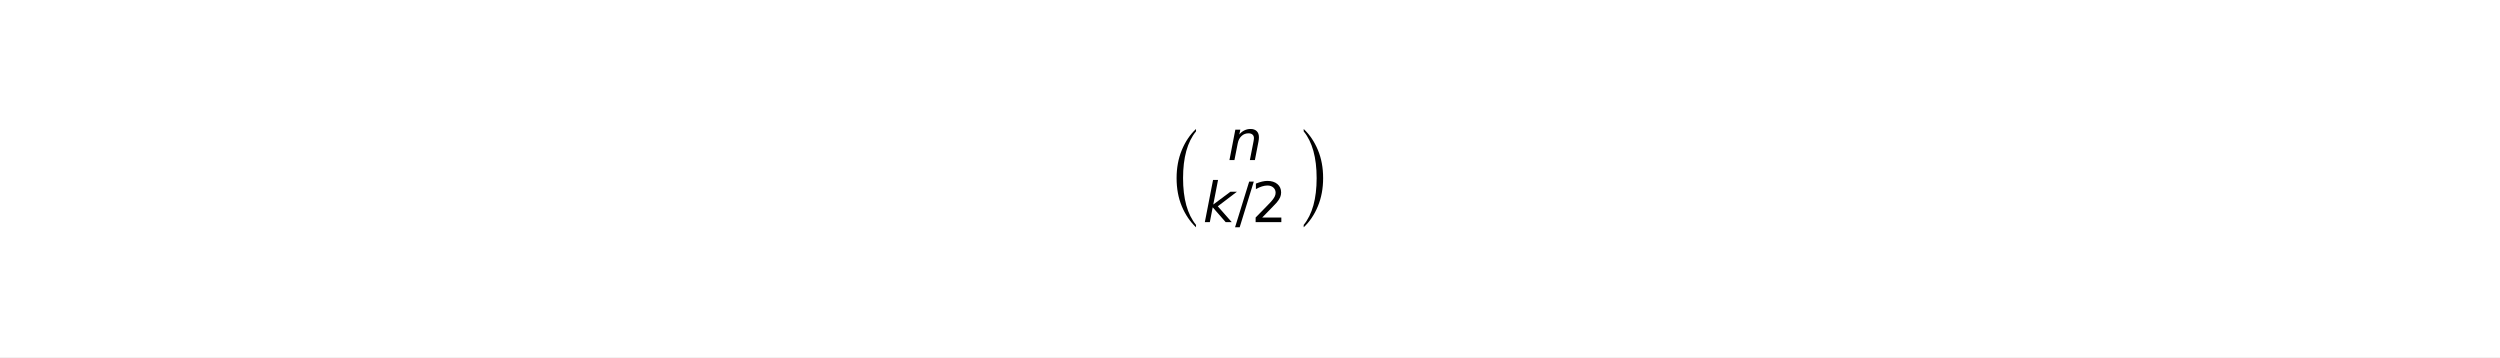
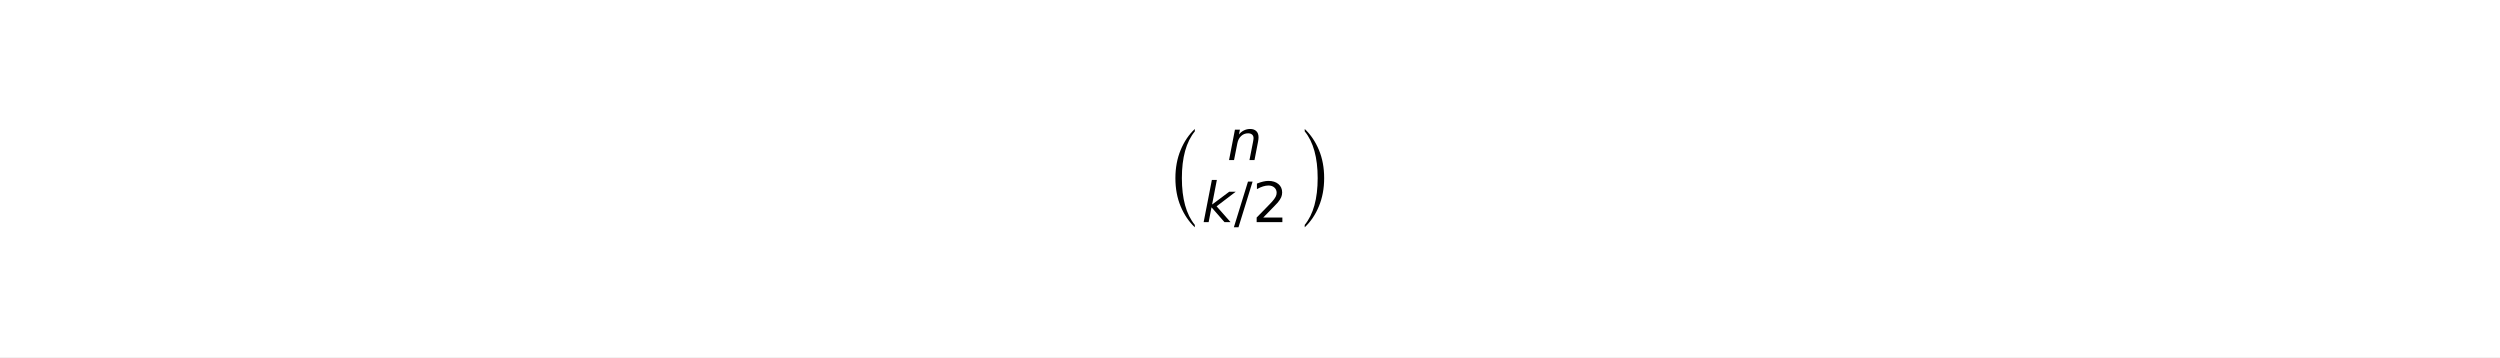
<svg xmlns="http://www.w3.org/2000/svg" xmlns:xlink="http://www.w3.org/1999/xlink" width="378pt" height="54pt" viewBox="0 0 378 54" version="1.1">
  <defs>
    <style type="text/css">*{stroke-linejoin: round; stroke-linecap: butt}</style>
  </defs>
  <g id="figure_1">
    <g id="patch_1">
      <path d="M 0 54  L 378 54  L 378 0  L 0 0  z " style="fill: #ffffff" />
    </g>
    <g id="text_1">
-       <g transform="translate(176.22 28.74) scale(0.12 -0.12)">
+       <g transform="translate(176.04 28.74) scale(0.12 -0.12)">
        <defs>
          <path id="STIXSizeOneSym-Regular-28" d="M 2445 -858  L 2445 -1050  Q 1728 -371 1309 630  Q 890 1632 890 2886  Q 890 4122 1309 5136  Q 1728 6150 2445 6822  L 2445 6630  Q 1408 5363 1408 2886  Q 1408 410 2445 -858  z " transform="scale(0.015625)" />
          <path id="DejaVuSans-Oblique-6e" d="M 3566 2113  L 3156 0  L 2578 0  L 2988 2091  Q 3016 2238 3031 2350  Q 3047 2463 3047 2528  Q 3047 2791 2881 2937  Q 2716 3084 2419 3084  Q 1956 3084 1622 2776  Q 1288 2469 1184 1941  L 800 0  L 225 0  L 903 3500  L 1478 3500  L 1363 2950  Q 1603 3253 1940 3418  Q 2278 3584 2650 3584  Q 3113 3584 3367 3334  Q 3622 3084 3622 2631  Q 3622 2519 3608 2391  Q 3594 2263 3566 2113  z " transform="scale(0.015625)" />
          <path id="DejaVuSans-Oblique-6b" d="M 1172 4863  L 1747 4863  L 1197 2028  L 3169 3500  L 3916 3500  L 1716 1825  L 3322 0  L 2625 0  L 1131 1709  L 800 0  L 225 0  L 1172 4863  z " transform="scale(0.015625)" />
          <path id="DejaVuSans-2f" d="M 1625 4666  L 2156 4666  L 531 -594  L 0 -594  L 1625 4666  z " transform="scale(0.015625)" />
          <path id="DejaVuSans-32" d="M 1228 531  L 3431 531  L 3431 0  L 469 0  L 469 531  Q 828 903 1448 1529  Q 2069 2156 2228 2338  Q 2531 2678 2651 2914  Q 2772 3150 2772 3378  Q 2772 3750 2511 3984  Q 2250 4219 1831 4219  Q 1534 4219 1204 4116  Q 875 4013 500 3803  L 500 4441  Q 881 4594 1212 4672  Q 1544 4750 1819 4750  Q 2544 4750 2975 4387  Q 3406 4025 3406 3419  Q 3406 3131 3298 2873  Q 3191 2616 2906 2266  Q 2828 2175 2409 1742  Q 1991 1309 1228 531  z " transform="scale(0.015625)" />
          <path id="STIXSizeOneSym-Regular-29" d="M 550 6630  L 550 6822  Q 1267 6144 1686 5142  Q 2106 4141 2106 2886  Q 2106 1651 1686 636  Q 1267 -378 550 -1050  L 550 -858  Q 1587 410 1587 2886  Q 1587 5363 550 6630  z " transform="scale(0.015625)" />
        </defs>
        <use xlink:href="#STIXSizeOneSym-Regular-28" transform="translate(0 -30.37031) scale(1.007203)" />
-         <use xlink:href="#DejaVuSans-Oblique-6e" transform="translate(78.13637 37.8) scale(0.7)" />
+         <use xlink:href="#DejaVuSans-Oblique-6e" transform="translate(79.13637 37.8) scale(0.7)" />
        <use xlink:href="#DejaVuSans-Oblique-6b" transform="translate(47.13637 -40.38906) scale(0.7)" />
        <use xlink:href="#DejaVuSans-2f" transform="translate(87.67348 -40.38906) scale(0.7)" />
-         <use xlink:href="#DejaVuSans-32" transform="translate(108.4575 -40.38906) scale(0.7)" />
-         <use xlink:href="#STIXSizeOneSym-Regular-29" transform="translate(165.4936 -30.37031) scale(1.007203)" />
+         <use xlink:href="#DejaVuSans-32" transform="translate(111.2575 -40.38906) scale(0.7)" />
+         <use xlink:href="#STIXSizeOneSym-Regular-29" transform="translate(168.2936 -30.37031) scale(1.007203)" />
      </g>
    </g>
  </g>
</svg>
